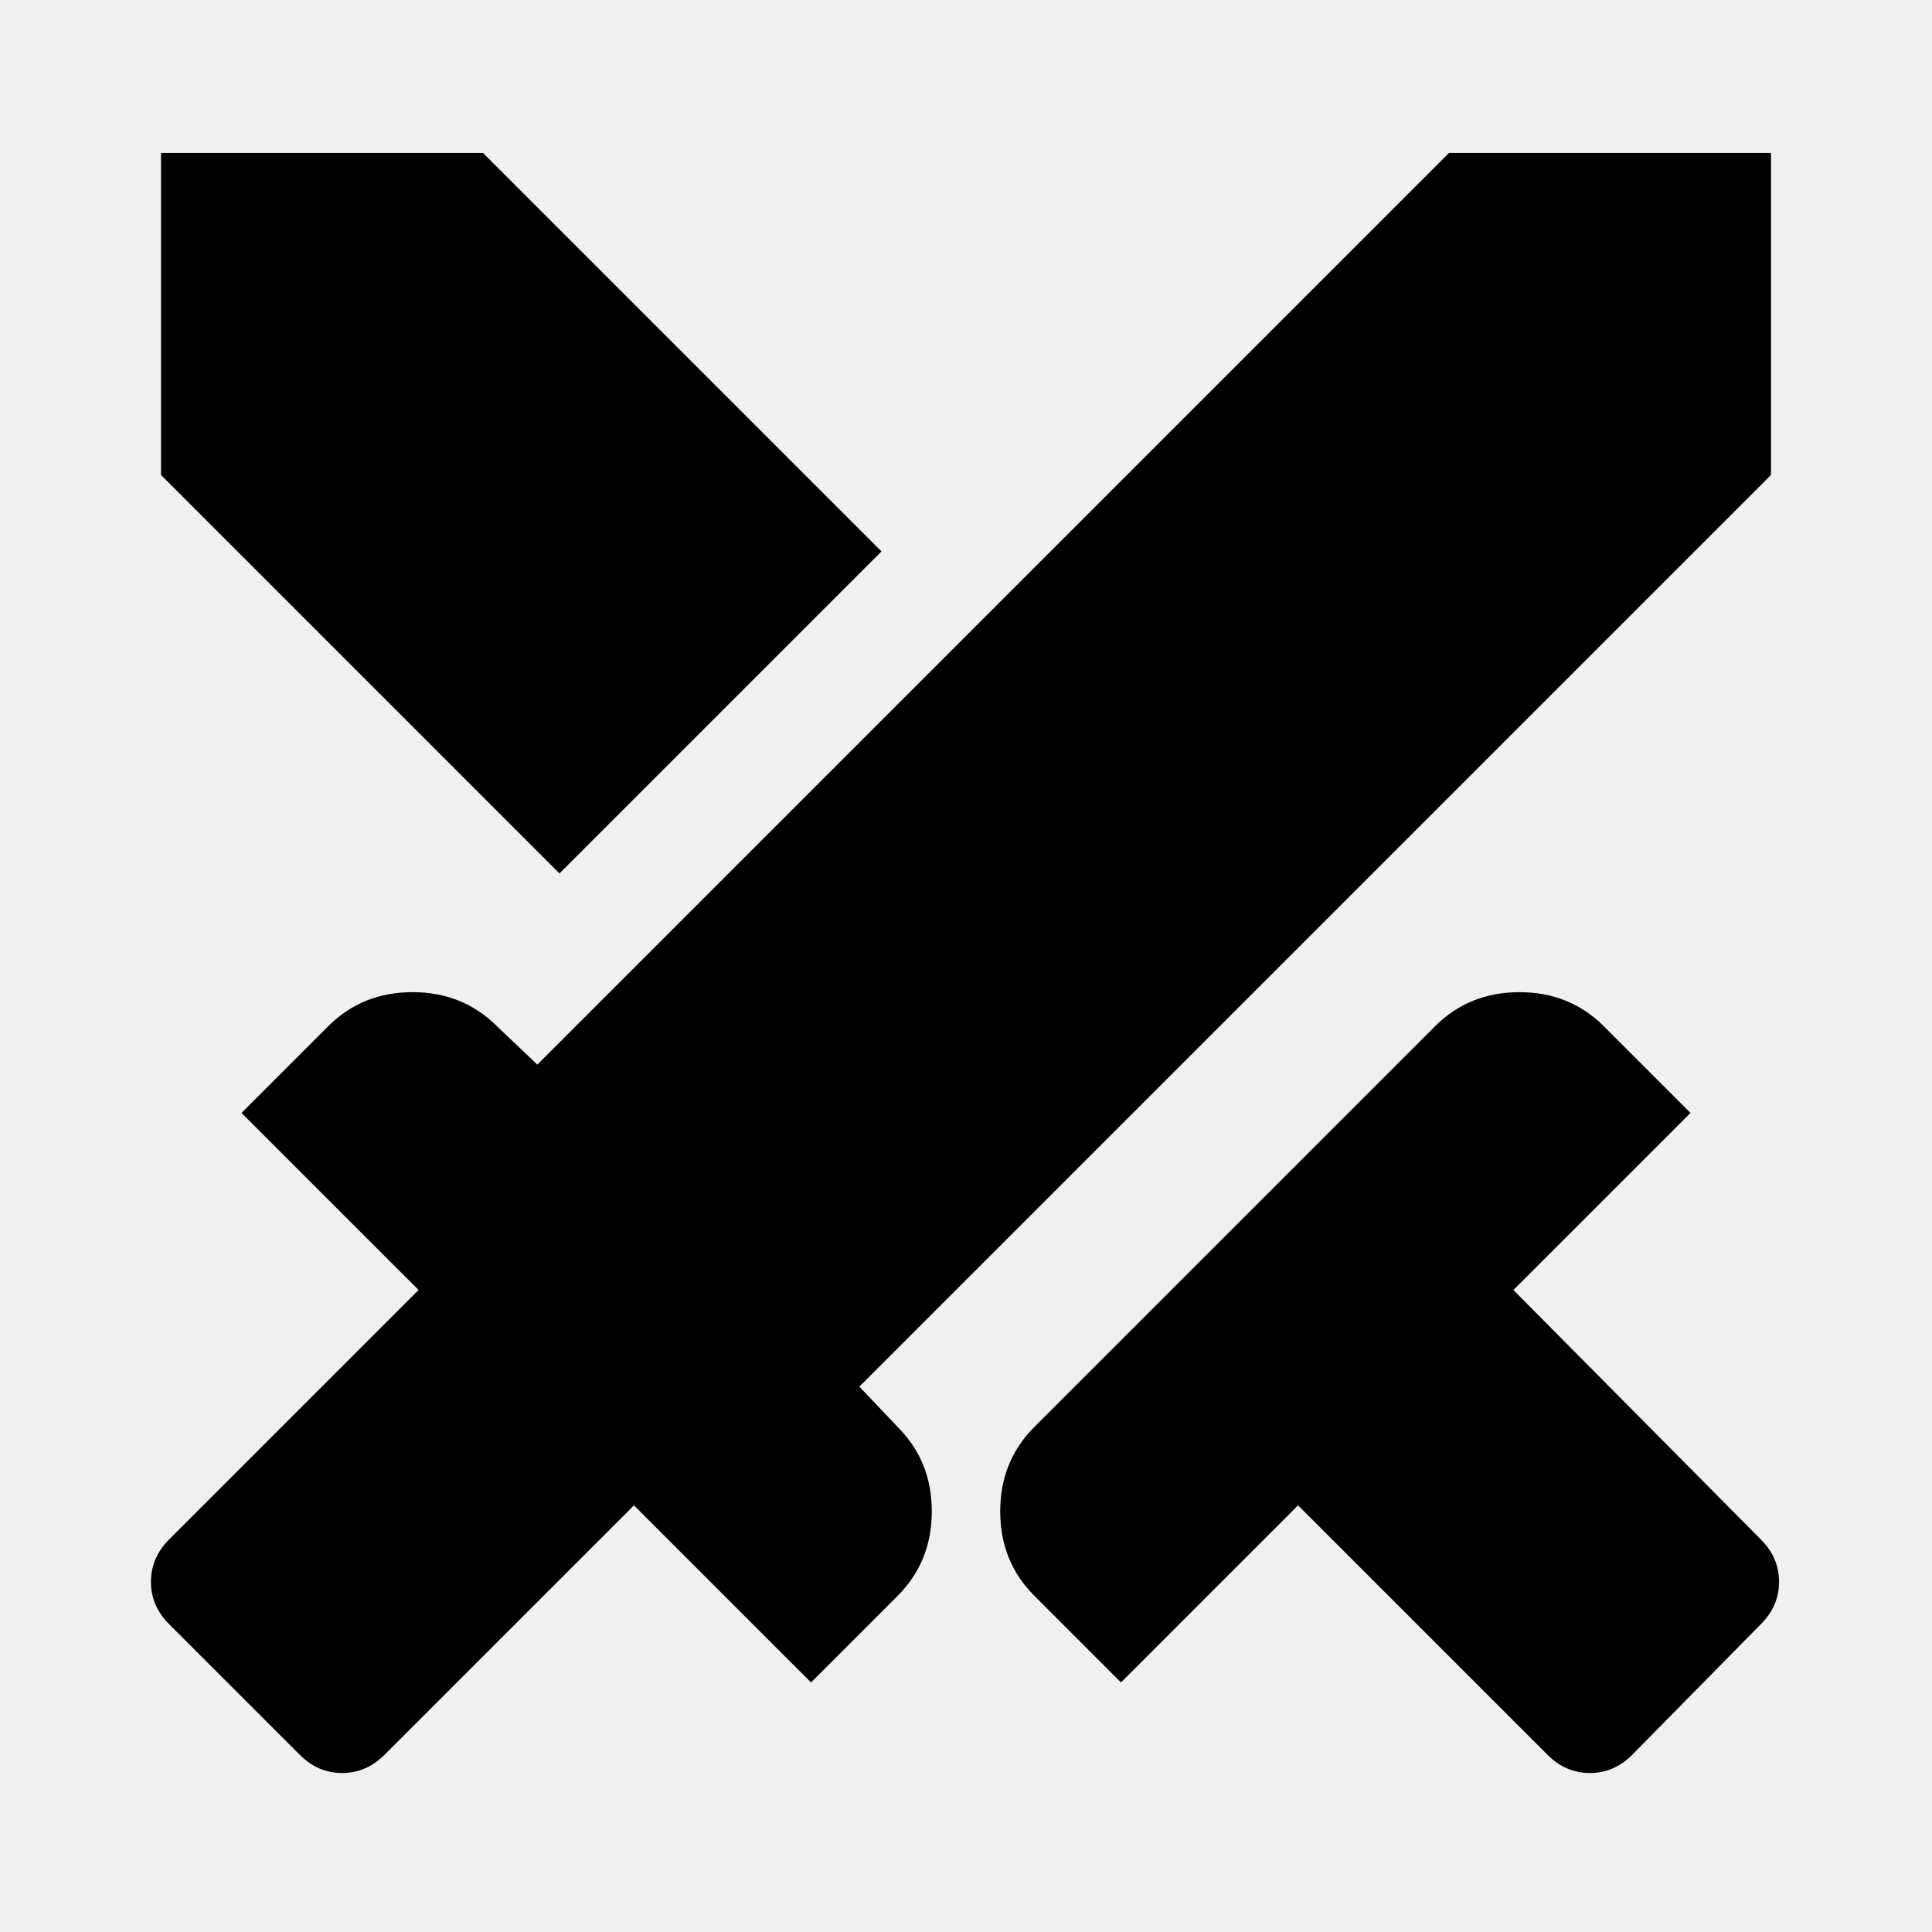
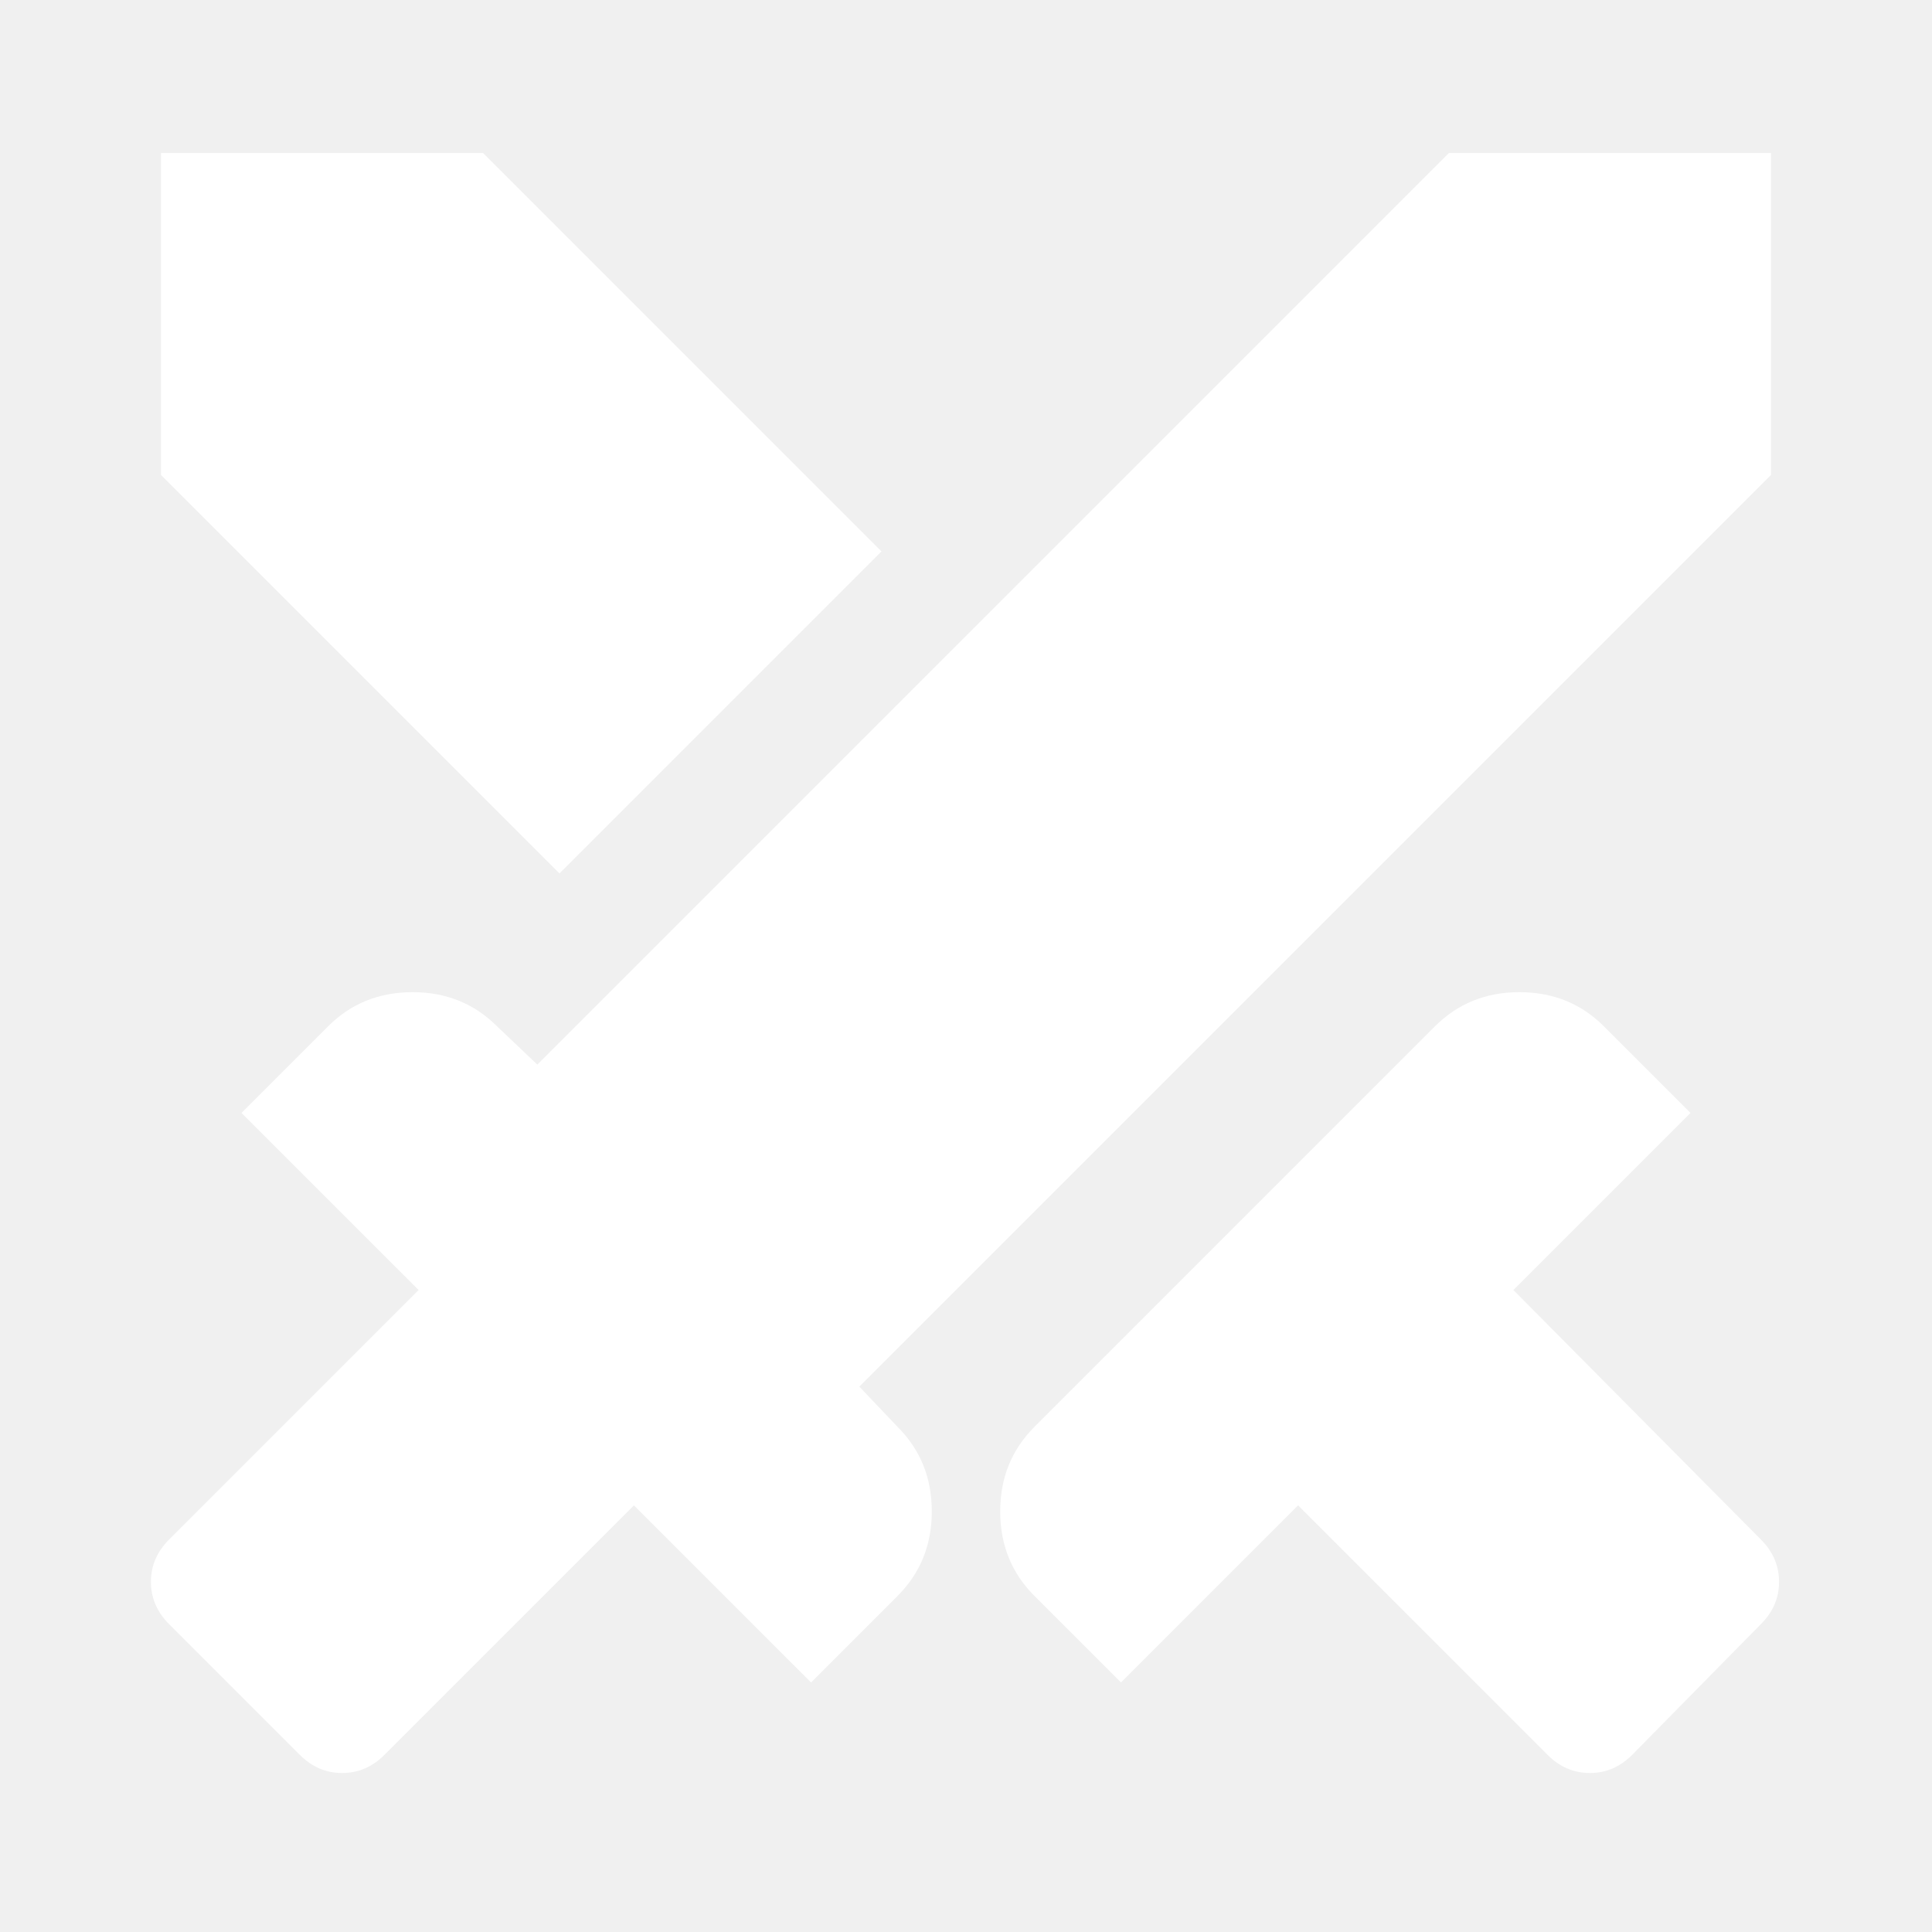
- <svg xmlns="http://www.w3.org/2000/svg" height="48" viewBox="0 96 960 960" width="48">
+ <svg xmlns="http://www.w3.org/2000/svg" height="26" fill="white" viewBox="0 96 960 960" width="26">
  <path d="M769 968 645 844l-88 88-43-43q-17-17-17-42t17-42l199-199q17-17 42-17t42 17l43 43-88 88 123 124q9 9 9 21t-9 21l-64 65q-9 9-21 9t-21-9Zm111-636L427 785l19 20q17 17 17 42t-17 42l-43 43-88-88-124 124q-9 9-21 9t-21-9l-65-65q-9-9-9-21t9-21l124-124-88-88 43-43q17-17 42-17t42 17l20 19 453-453h160v160ZM278 530 80 332V172h160l198 198-160 160Z" />
</svg>
